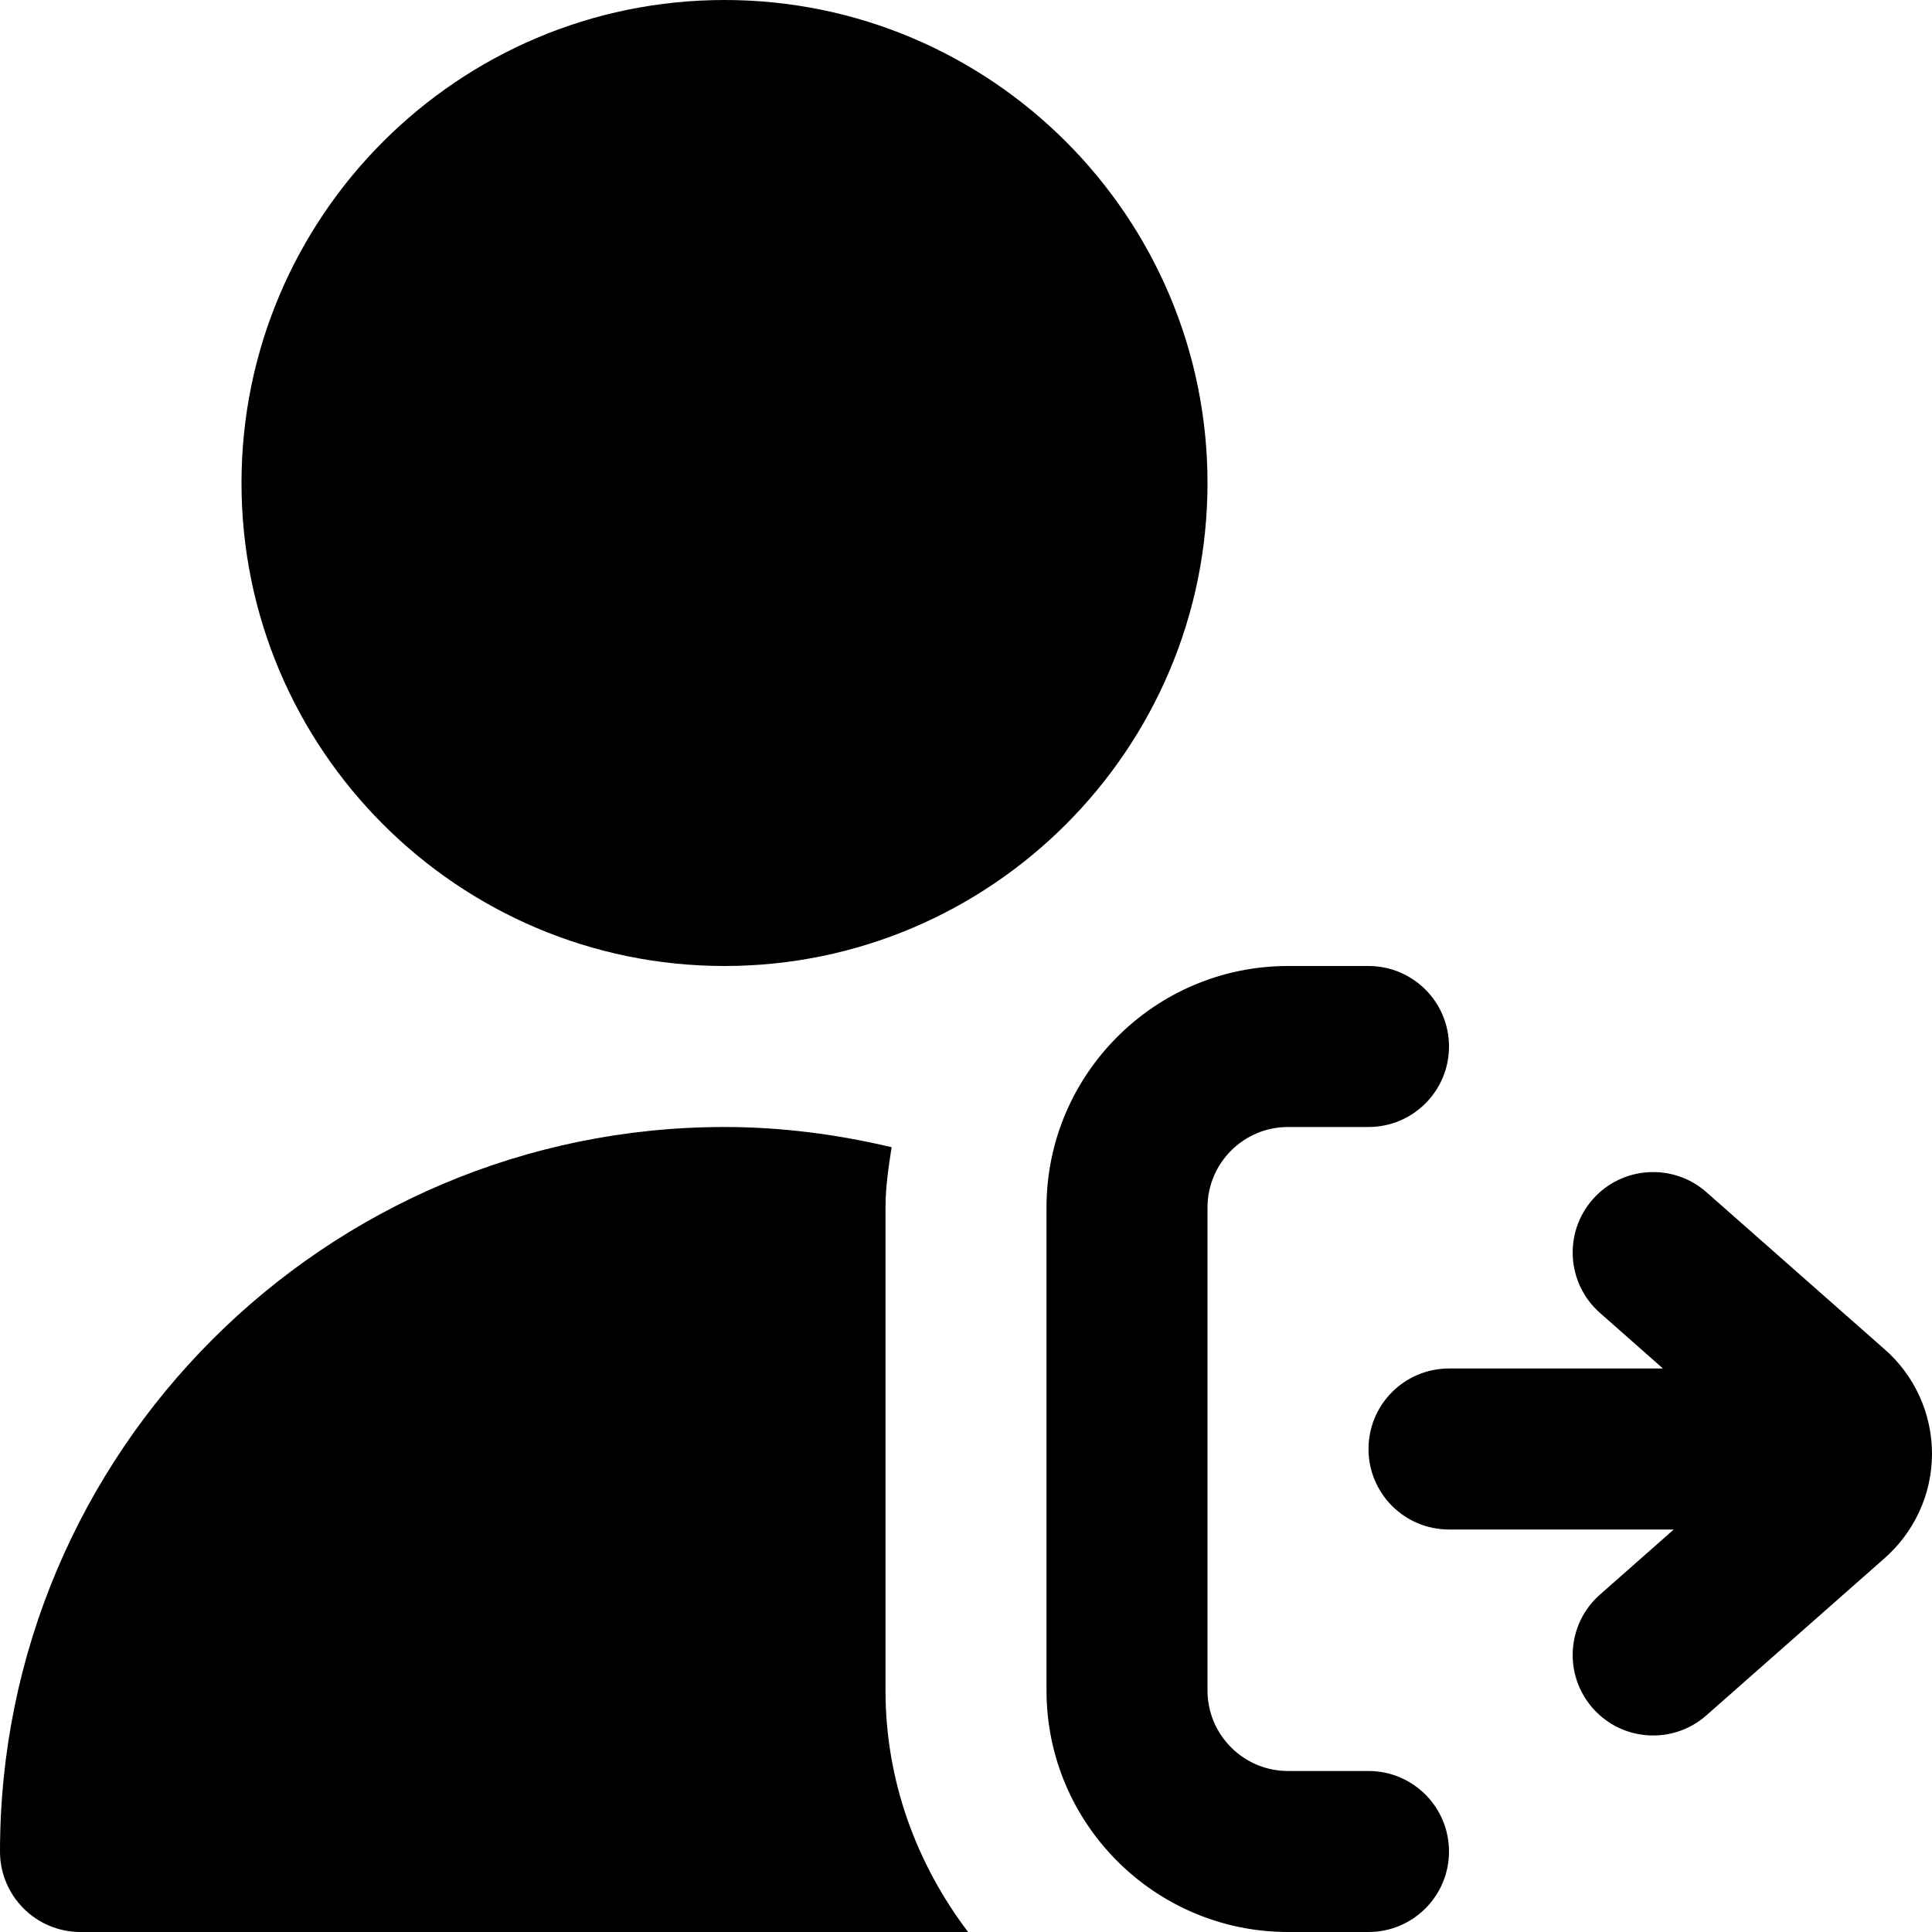
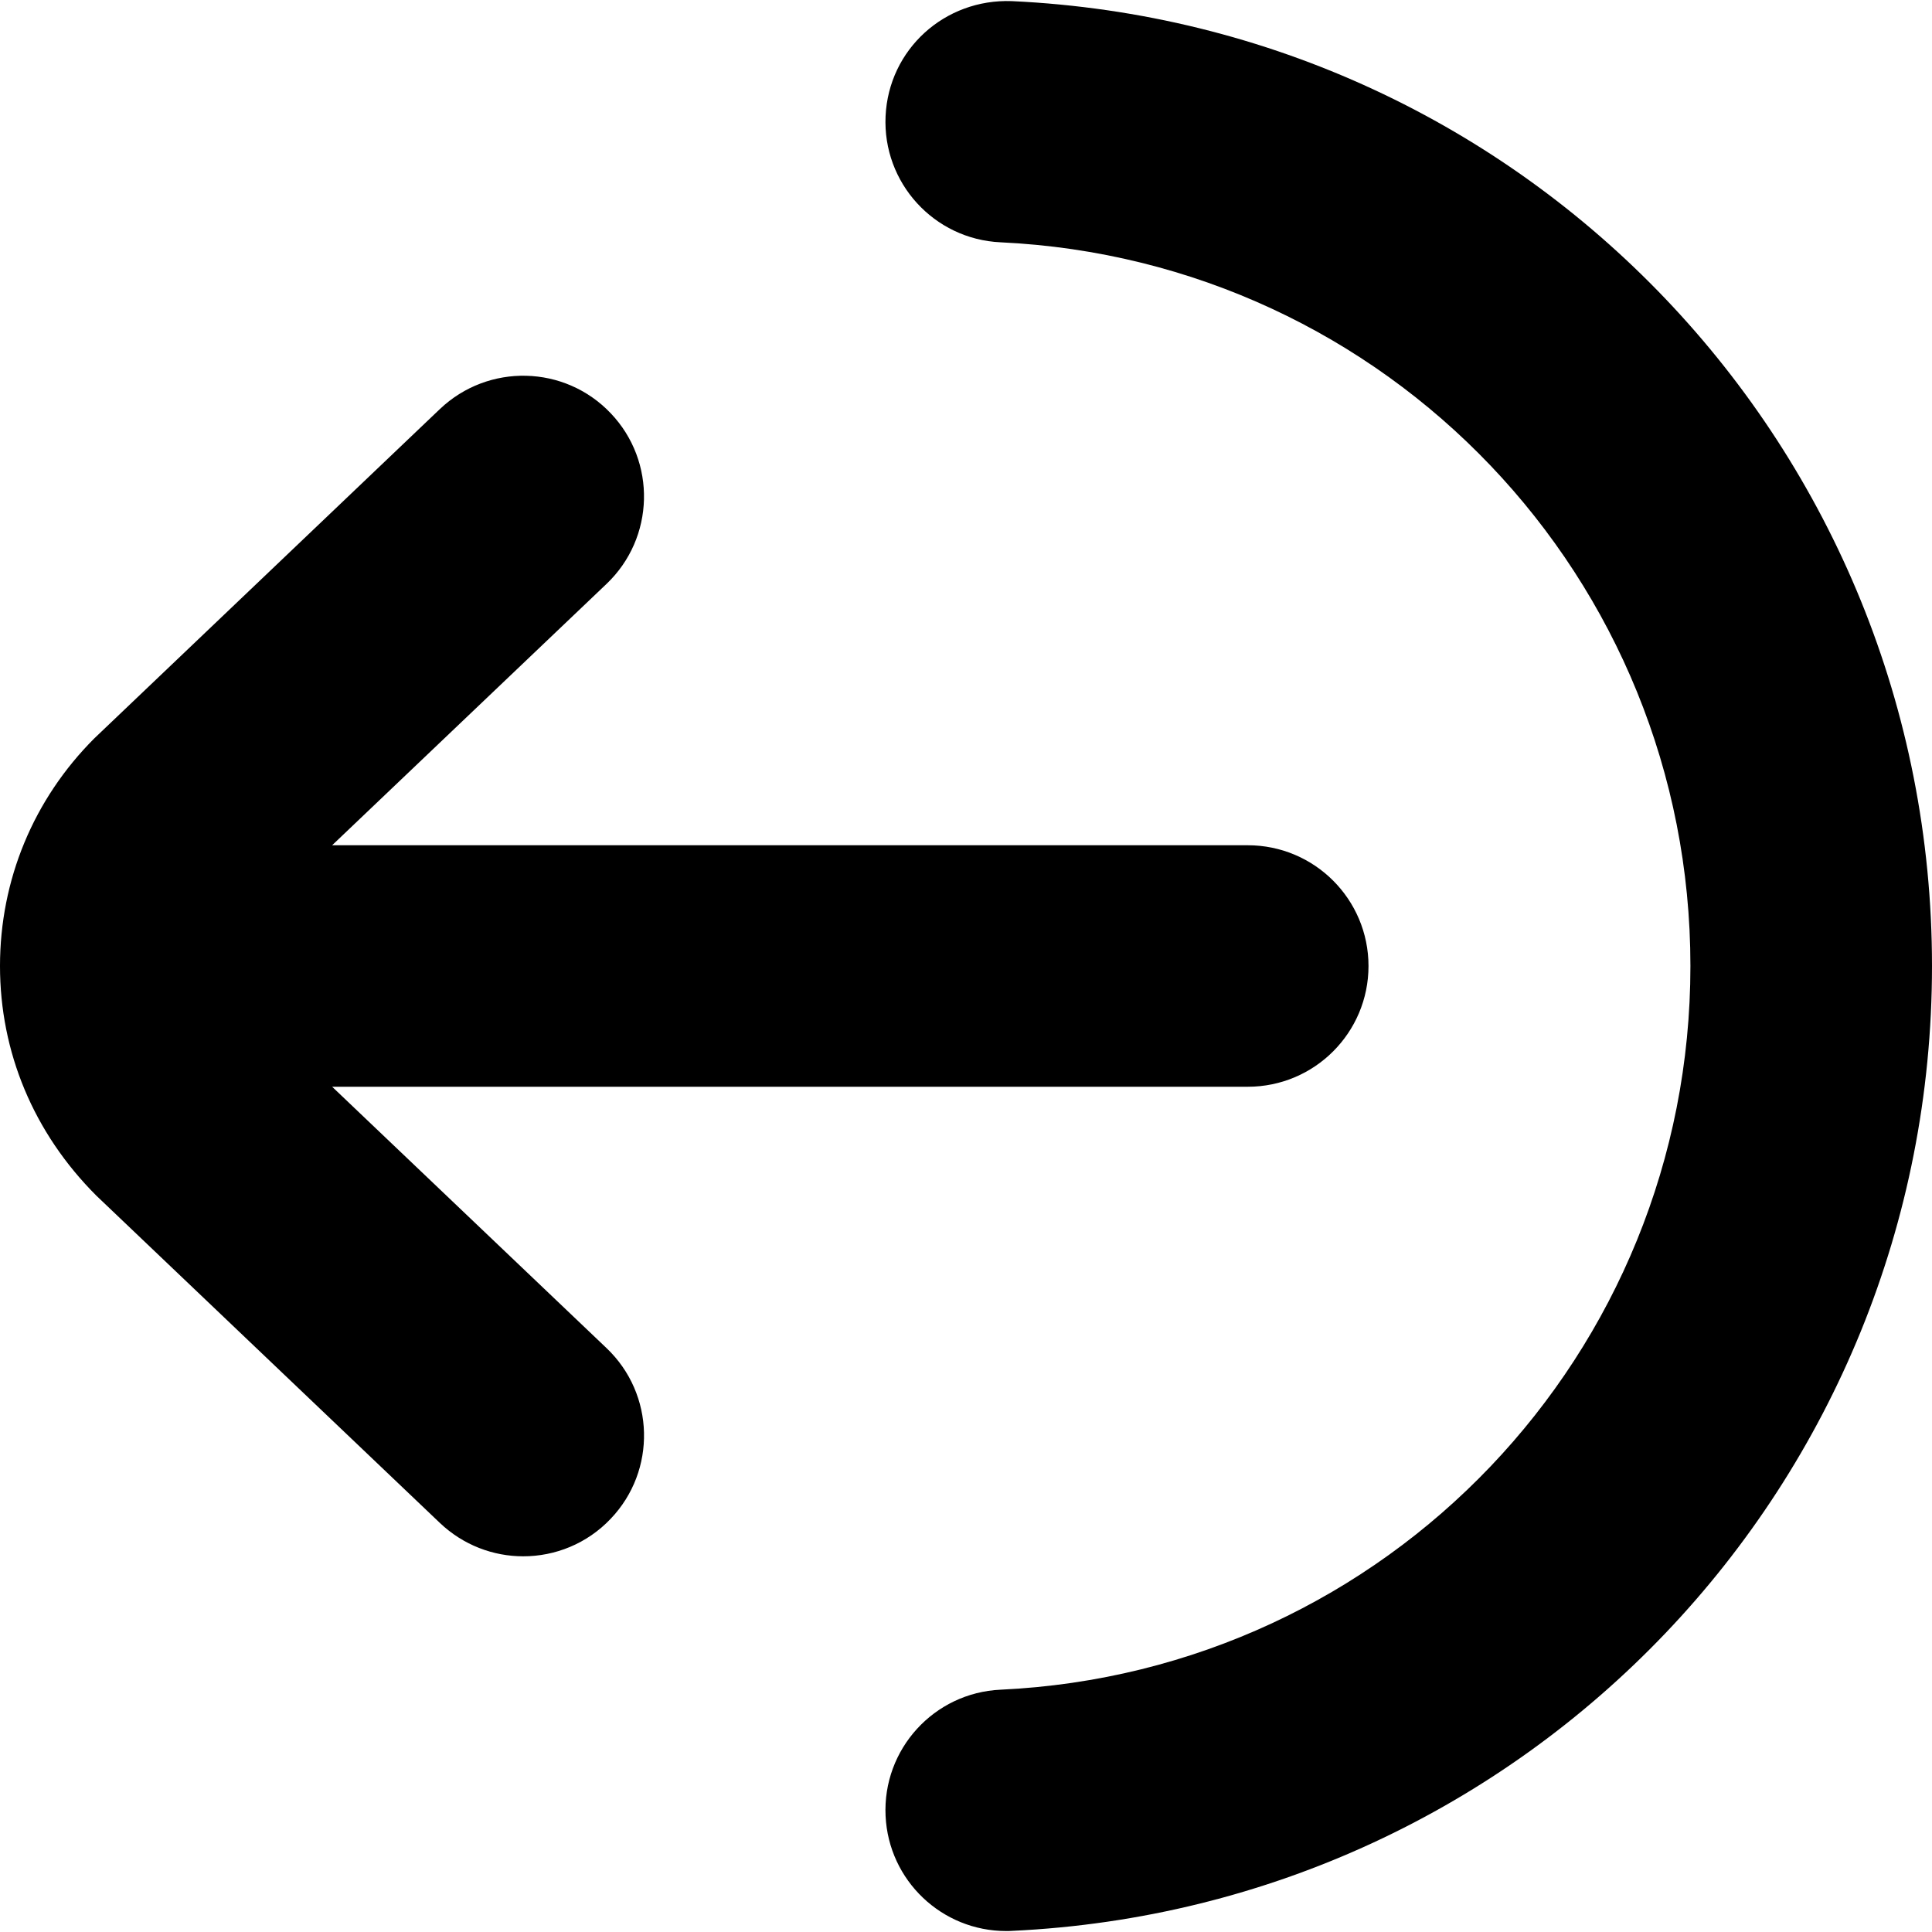
- <svg xmlns="http://www.w3.org/2000/svg" id="Layer_1" viewBox="0 0 24 24" data-name="Layer 1">
-   <path d="m15 6c0 3.309-2.691 6-6 6s-6-2.691-6-6 2.691-6 6-6 6 2.691 6 6zm2 16h-1c-.552 0-1-.449-1-1v-6c0-.551.448-1 1-1h1c.553 0 1-.448 1-1s-.447-1-1-1h-1c-1.654 0-3 1.346-3 3v6c0 1.654 1.346 3 3 3h1c.553 0 1-.448 1-1s-.447-1-1-1zm6.404-5.245-2.207-1.946c-.411-.363-1.046-.326-1.411.089-.365.414-.325 1.046.089 1.411l.783.691h-2.658c-.553 0-1 .448-1 1s.447 1 1 1h2.792l-.917.809c-.414.365-.454.997-.089 1.411.366.416.999.453 1.411.089l2.199-1.939c.384-.331.604-.809.604-1.311s-.22-.98-.596-1.304zm-12.404-1.755c0-.256.038-.503.076-.749-.668-.158-1.36-.251-2.076-.251-4.963 0-9 4.038-9 9 0 .552.447 1 1 1h11.026c-.635-.838-1.026-1.87-1.026-3z" />
+ <svg xmlns="http://www.w3.org/2000/svg" id="Layer_1" data-name="Layer 1" viewBox="0 0 24 24">
+   <path d="m7.535,16.747c.6.571.623,1.521.051,2.12-.294.31-.69.466-1.086.466-.372,0-.744-.138-1.035-.414L1.198,14.854c-.782-.781-1.198-1.785-1.198-2.854s.416-2.072,1.172-2.828l4.293-4.091c.6-.57,1.549-.549,2.121.052.572.6.548,1.549-.051,2.12l-3.409,3.247h11.374c.829,0,1.5.672,1.5,1.5s-.671,1.5-1.5,1.5H4.126l3.409,3.247ZM12.57.014c-.837-.031-1.53.601-1.569,1.428-.039.828.601,1.53,1.428,1.568,4.806.226,8.57,4.174,8.57,8.99s-3.765,8.765-8.57,8.99c-.827.038-1.467.74-1.428,1.568.038.804.701,1.43,1.498,1.43.023,0,.047,0,.071-.002,6.409-.3,11.43-5.565,11.43-11.986S18.979.313,12.57.014Z" />
</svg>
